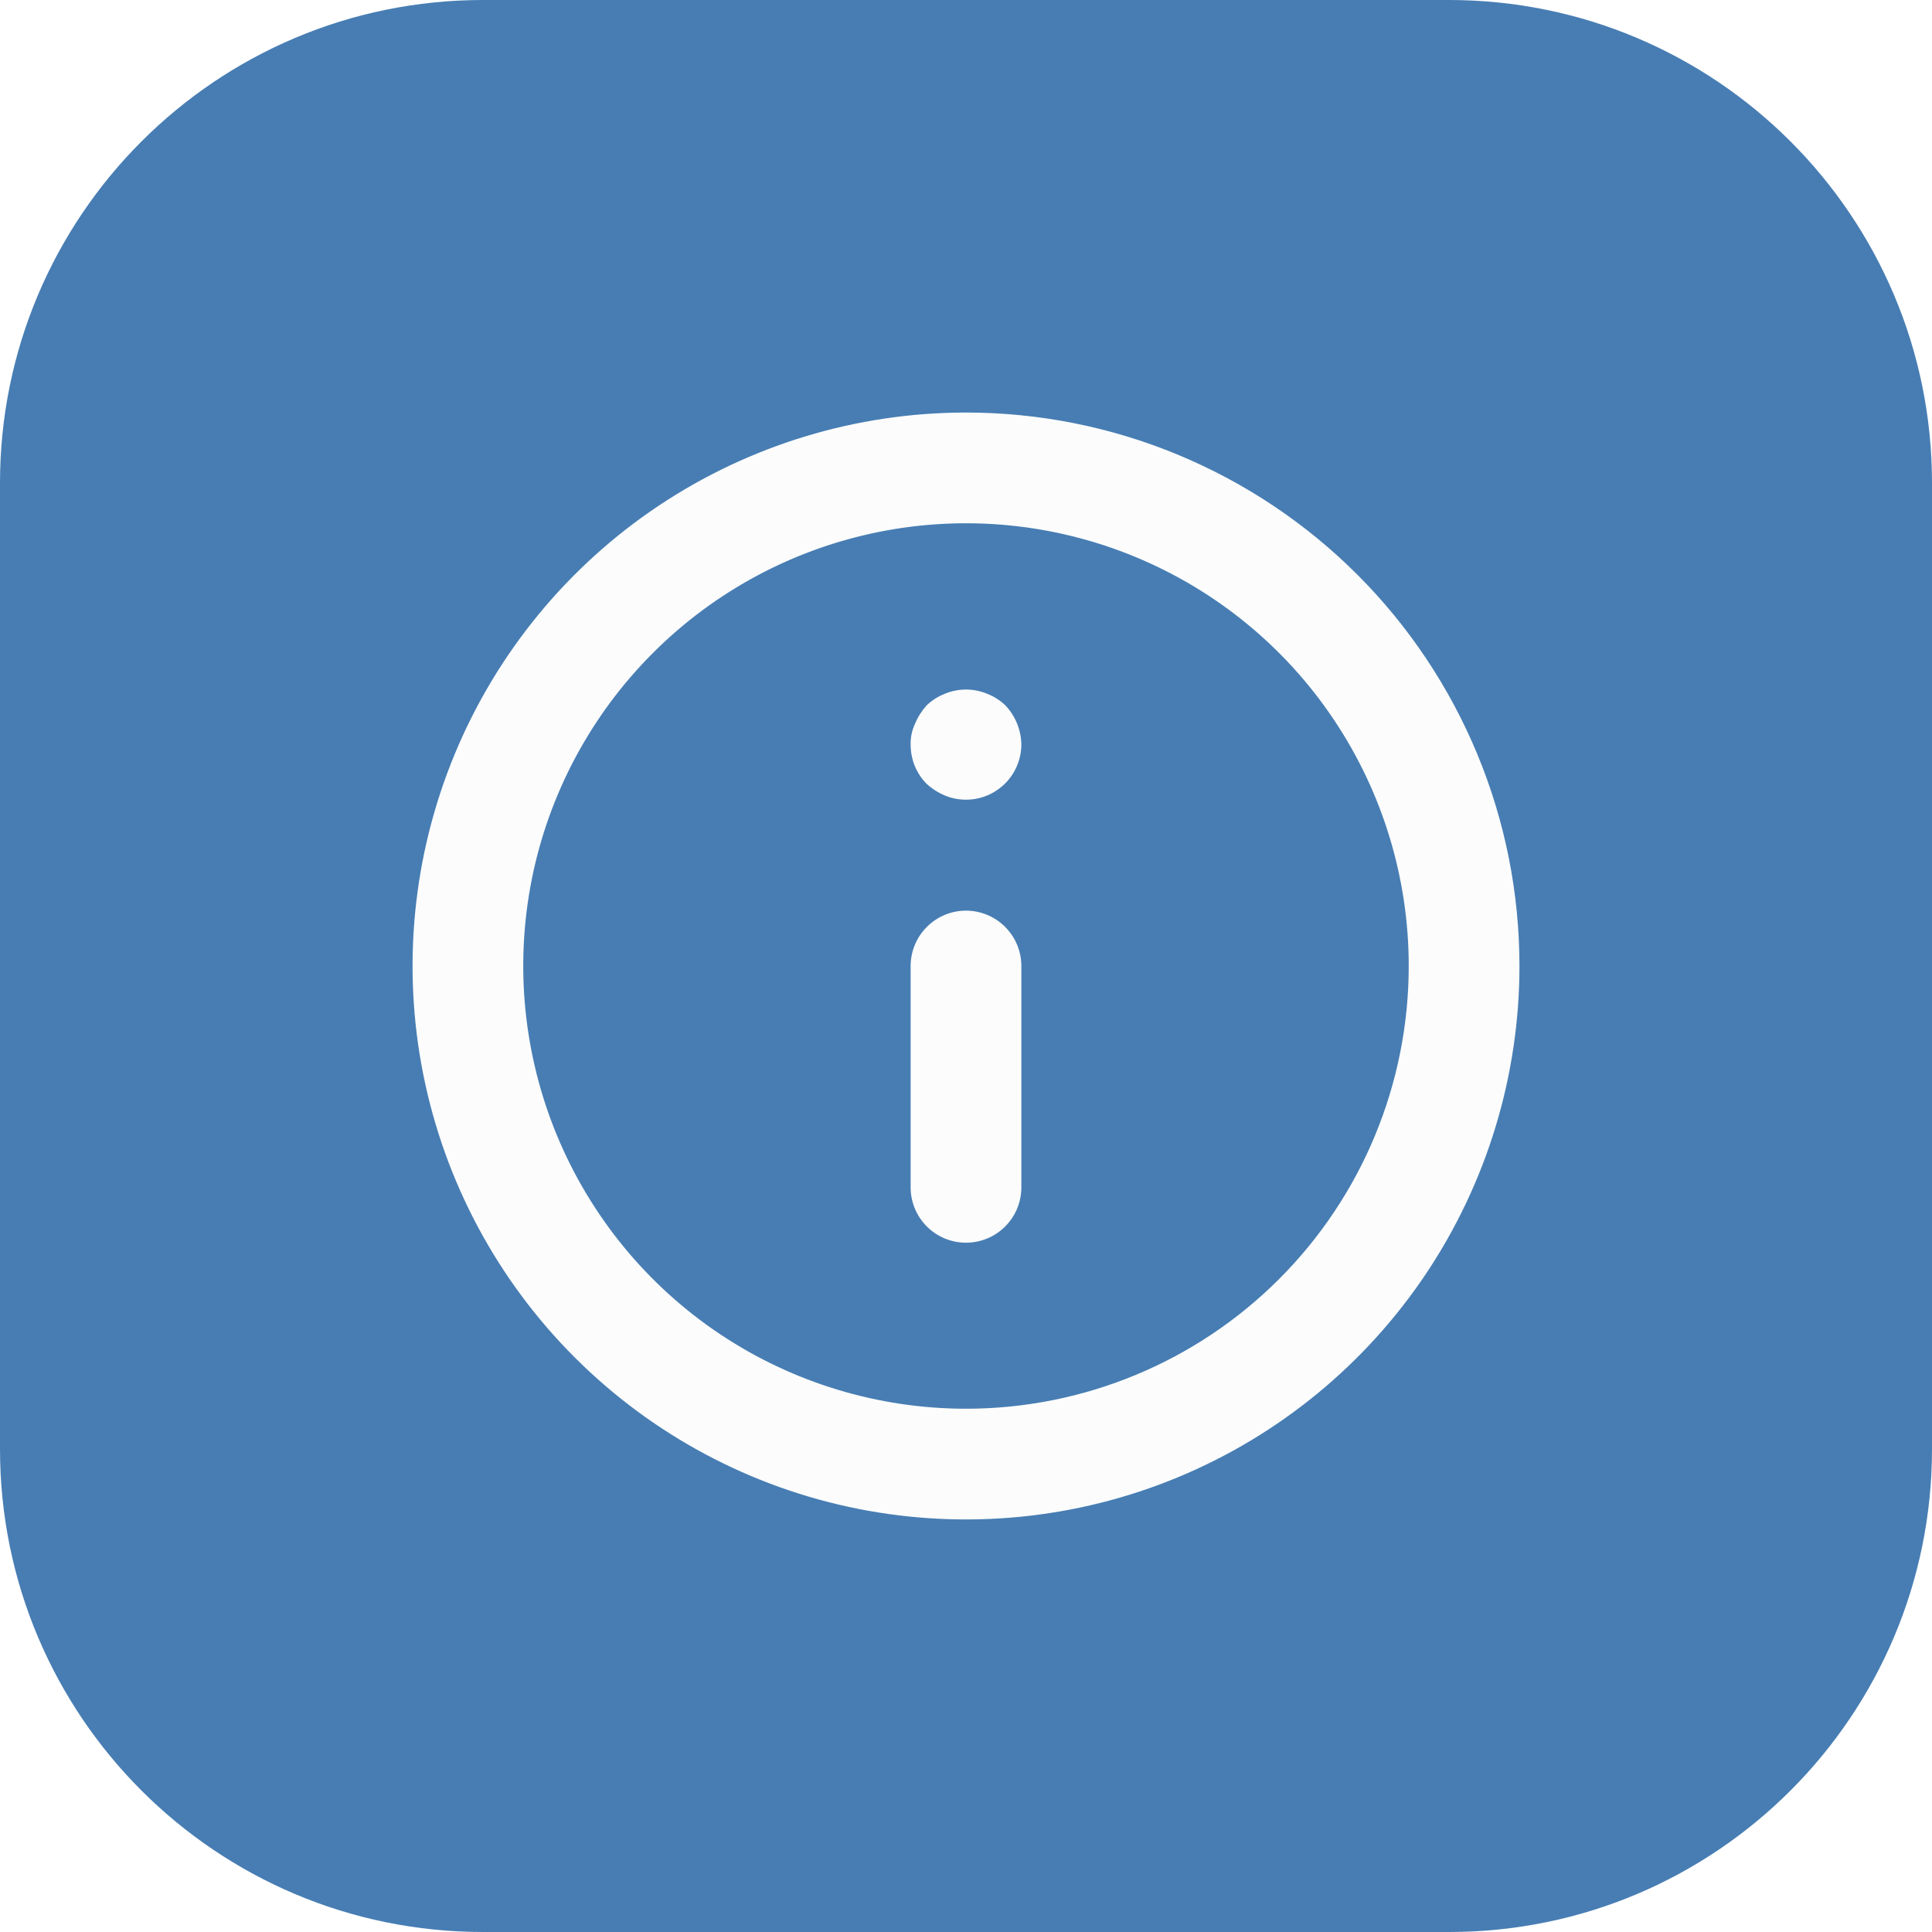
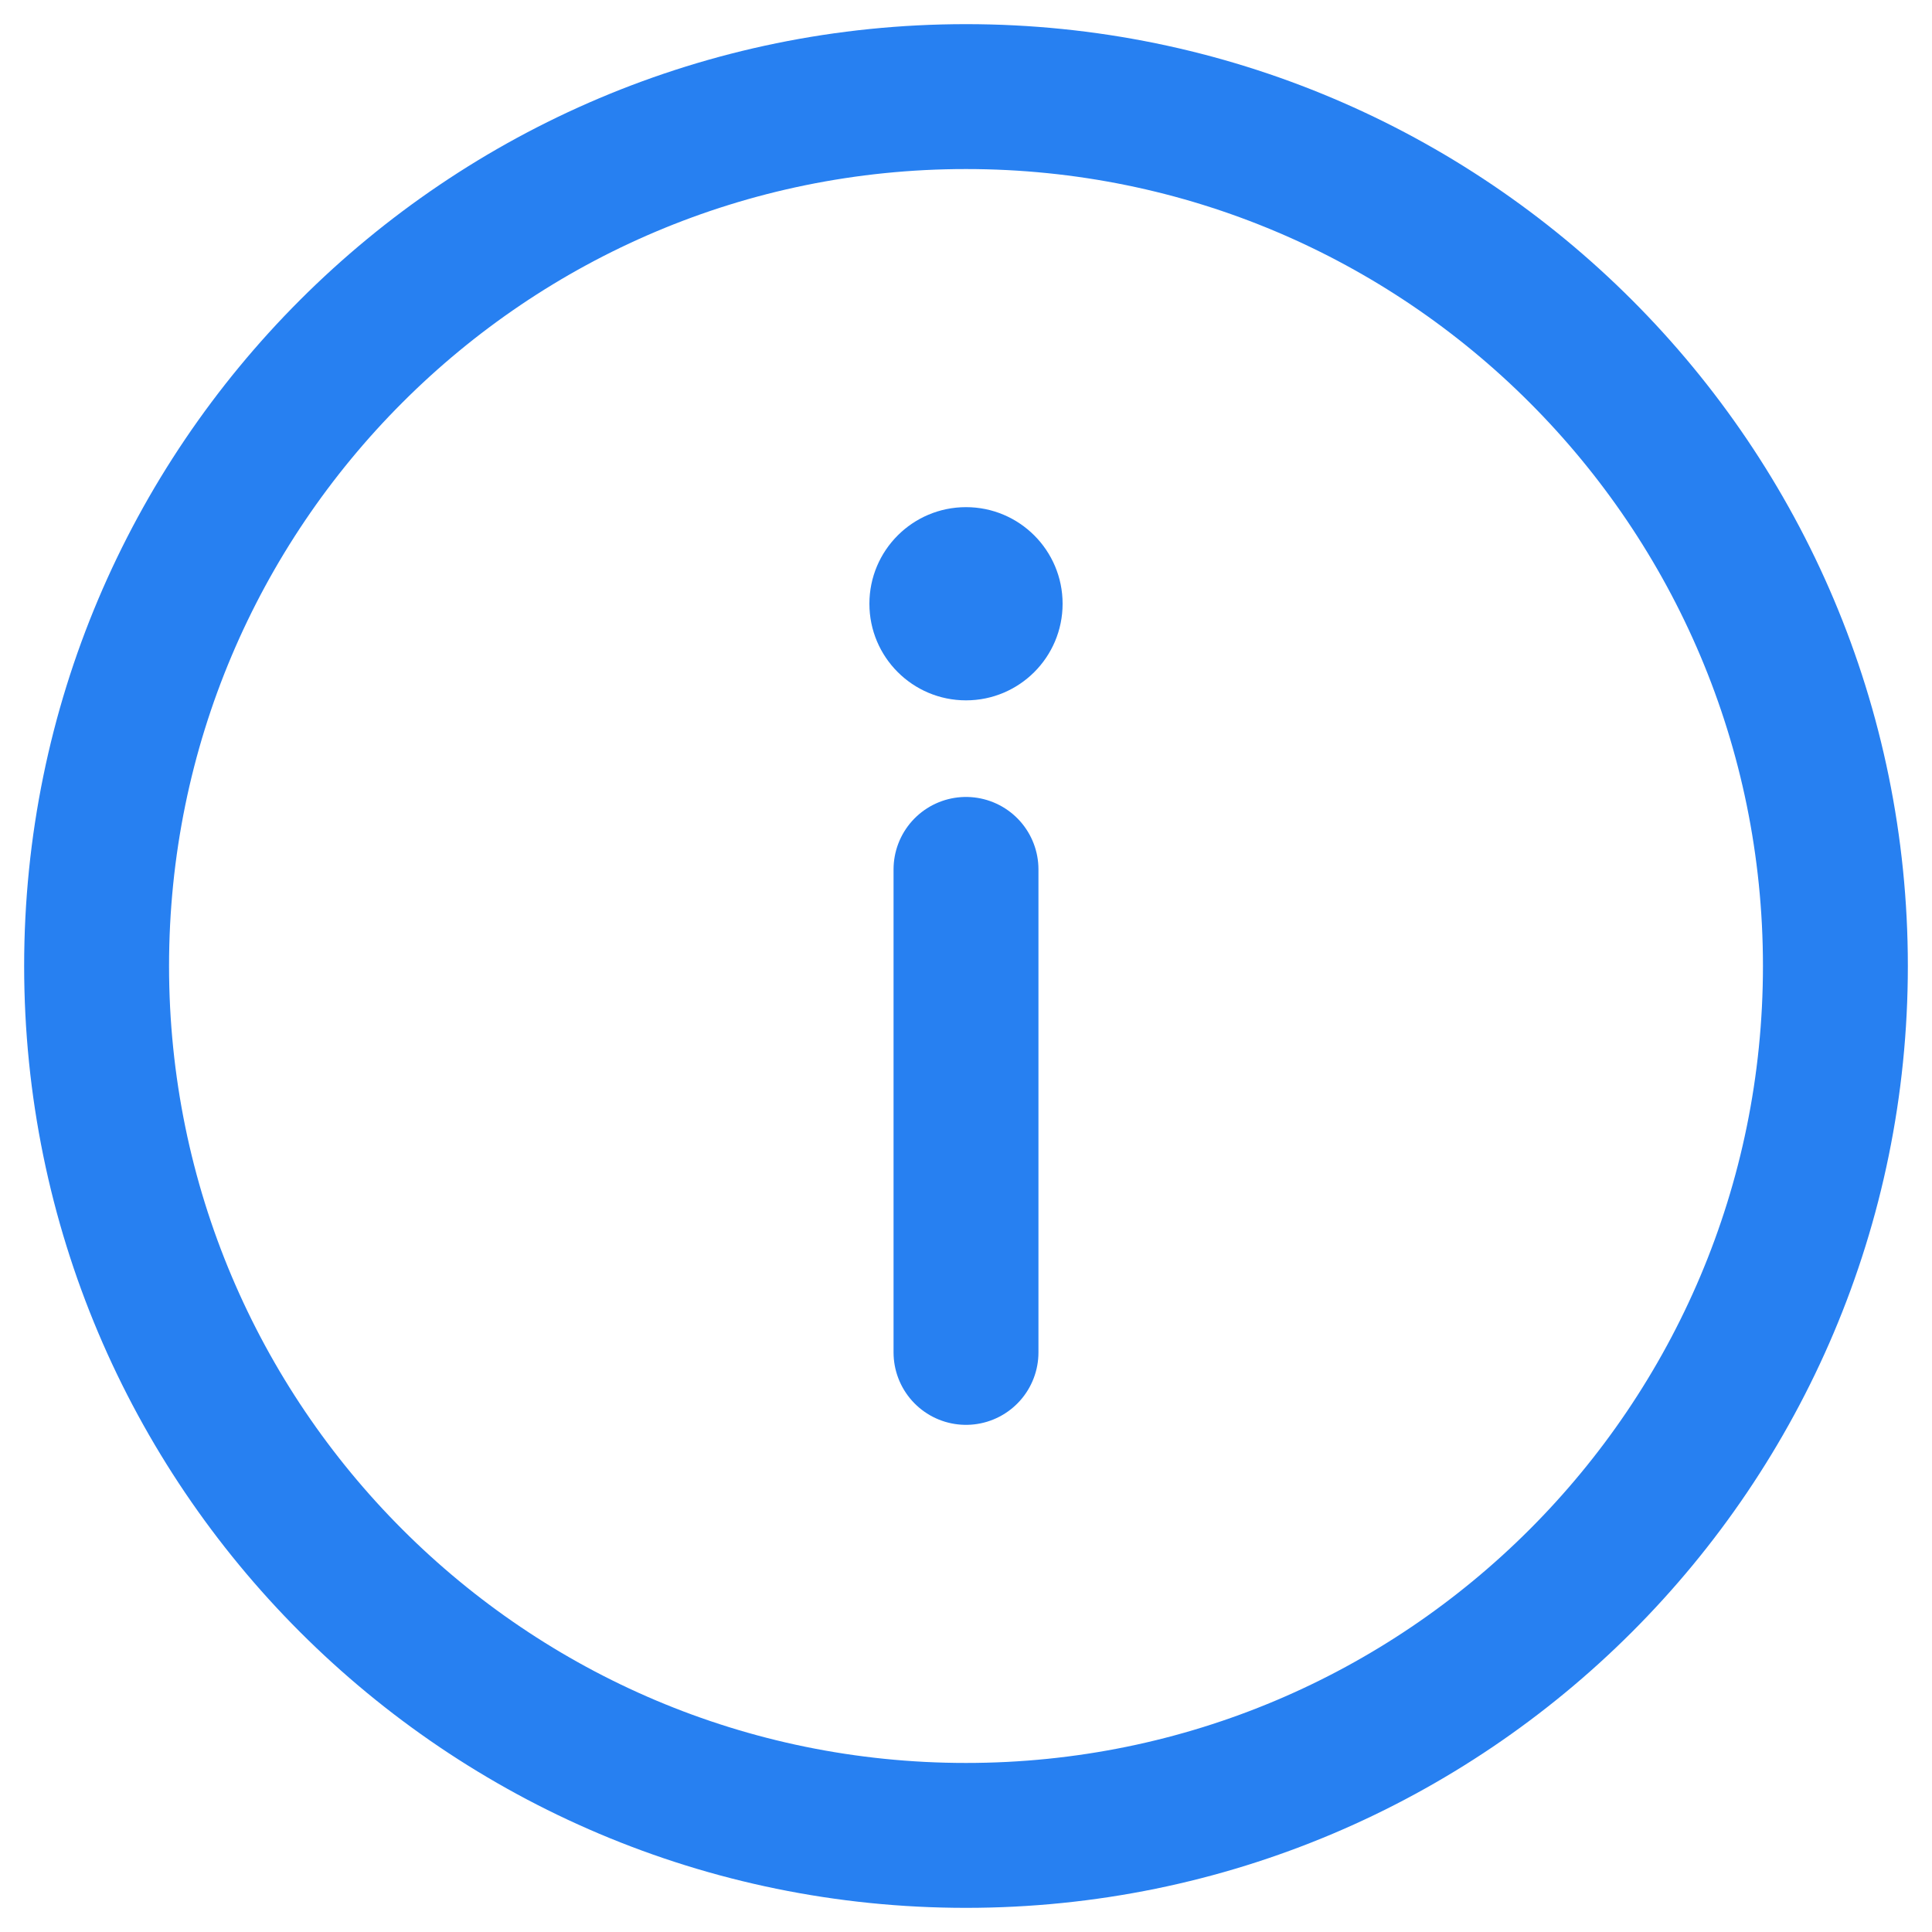
- <svg xmlns="http://www.w3.org/2000/svg" width="32" height="32" viewBox="0 0 32 32" fill="none">
-   <rect width="32" height="32" rx="8" fill="#477DB3" />
-   <path d="M16 15.083C15.757 15.083 15.524 15.18 15.352 15.352C15.18 15.524 15.083 15.757 15.083 16V19.667C15.083 19.91 15.18 20.143 15.352 20.315C15.524 20.487 15.757 20.583 16 20.583C16.243 20.583 16.476 20.487 16.648 20.315C16.82 20.143 16.917 19.91 16.917 19.667V16C16.917 15.757 16.82 15.524 16.648 15.352C16.476 15.18 16.243 15.083 16 15.083ZM16.348 11.49C16.125 11.398 15.875 11.398 15.652 11.49C15.539 11.534 15.436 11.599 15.349 11.682C15.268 11.772 15.203 11.874 15.157 11.985C15.105 12.094 15.08 12.213 15.083 12.333C15.083 12.454 15.106 12.574 15.151 12.685C15.197 12.797 15.264 12.899 15.349 12.984C15.438 13.065 15.54 13.13 15.652 13.177C15.79 13.234 15.941 13.256 16.091 13.241C16.24 13.226 16.384 13.175 16.508 13.091C16.633 13.008 16.736 12.896 16.807 12.763C16.878 12.631 16.916 12.483 16.917 12.333C16.913 12.091 16.818 11.858 16.651 11.682C16.564 11.599 16.461 11.534 16.348 11.49ZM16 6.833C14.187 6.833 12.415 7.371 10.907 8.378C9.4 9.385 8.225 10.817 7.531 12.492C6.837 14.167 6.656 16.01 7.009 17.788C7.363 19.567 8.236 21.2 9.518 22.482C10.8 23.764 12.433 24.637 14.212 24.991C15.99 25.344 17.833 25.163 19.508 24.469C21.183 23.775 22.614 22.6 23.622 21.093C24.629 19.585 25.167 17.813 25.167 16C25.167 14.796 24.93 13.604 24.469 12.492C24.008 11.38 23.333 10.369 22.482 9.518C21.631 8.667 20.62 7.992 19.508 7.531C18.396 7.07 17.204 6.833 16 6.833ZM16 23.333C14.55 23.333 13.132 22.903 11.926 22.098C10.72 21.292 9.78 20.146 9.225 18.806C8.67 17.466 8.525 15.992 8.807 14.569C9.09 13.147 9.789 11.84 10.815 10.815C11.84 9.789 13.147 9.091 14.569 8.808C15.992 8.525 17.466 8.67 18.806 9.225C20.146 9.78 21.292 10.72 22.097 11.926C22.903 13.132 23.333 14.55 23.333 16C23.333 17.945 22.561 19.81 21.185 21.186C19.81 22.561 17.945 23.333 16 23.333Z" fill="#FCFCFC" />
+ <svg xmlns="http://www.w3.org/2000/svg" width="20" height="20" viewBox="0 0 20 20" fill="none">
+   <circle cx="10" cy="10" r="9" stroke="#2780F1" stroke-width="1.5" fill="none" />
+   <path d="M10 9V14" stroke="#2780F1" stroke-width="1.5" stroke-linecap="round" />
+   <circle cx="10" cy="6.25" r="1" fill="#2780F1" />
</svg>
